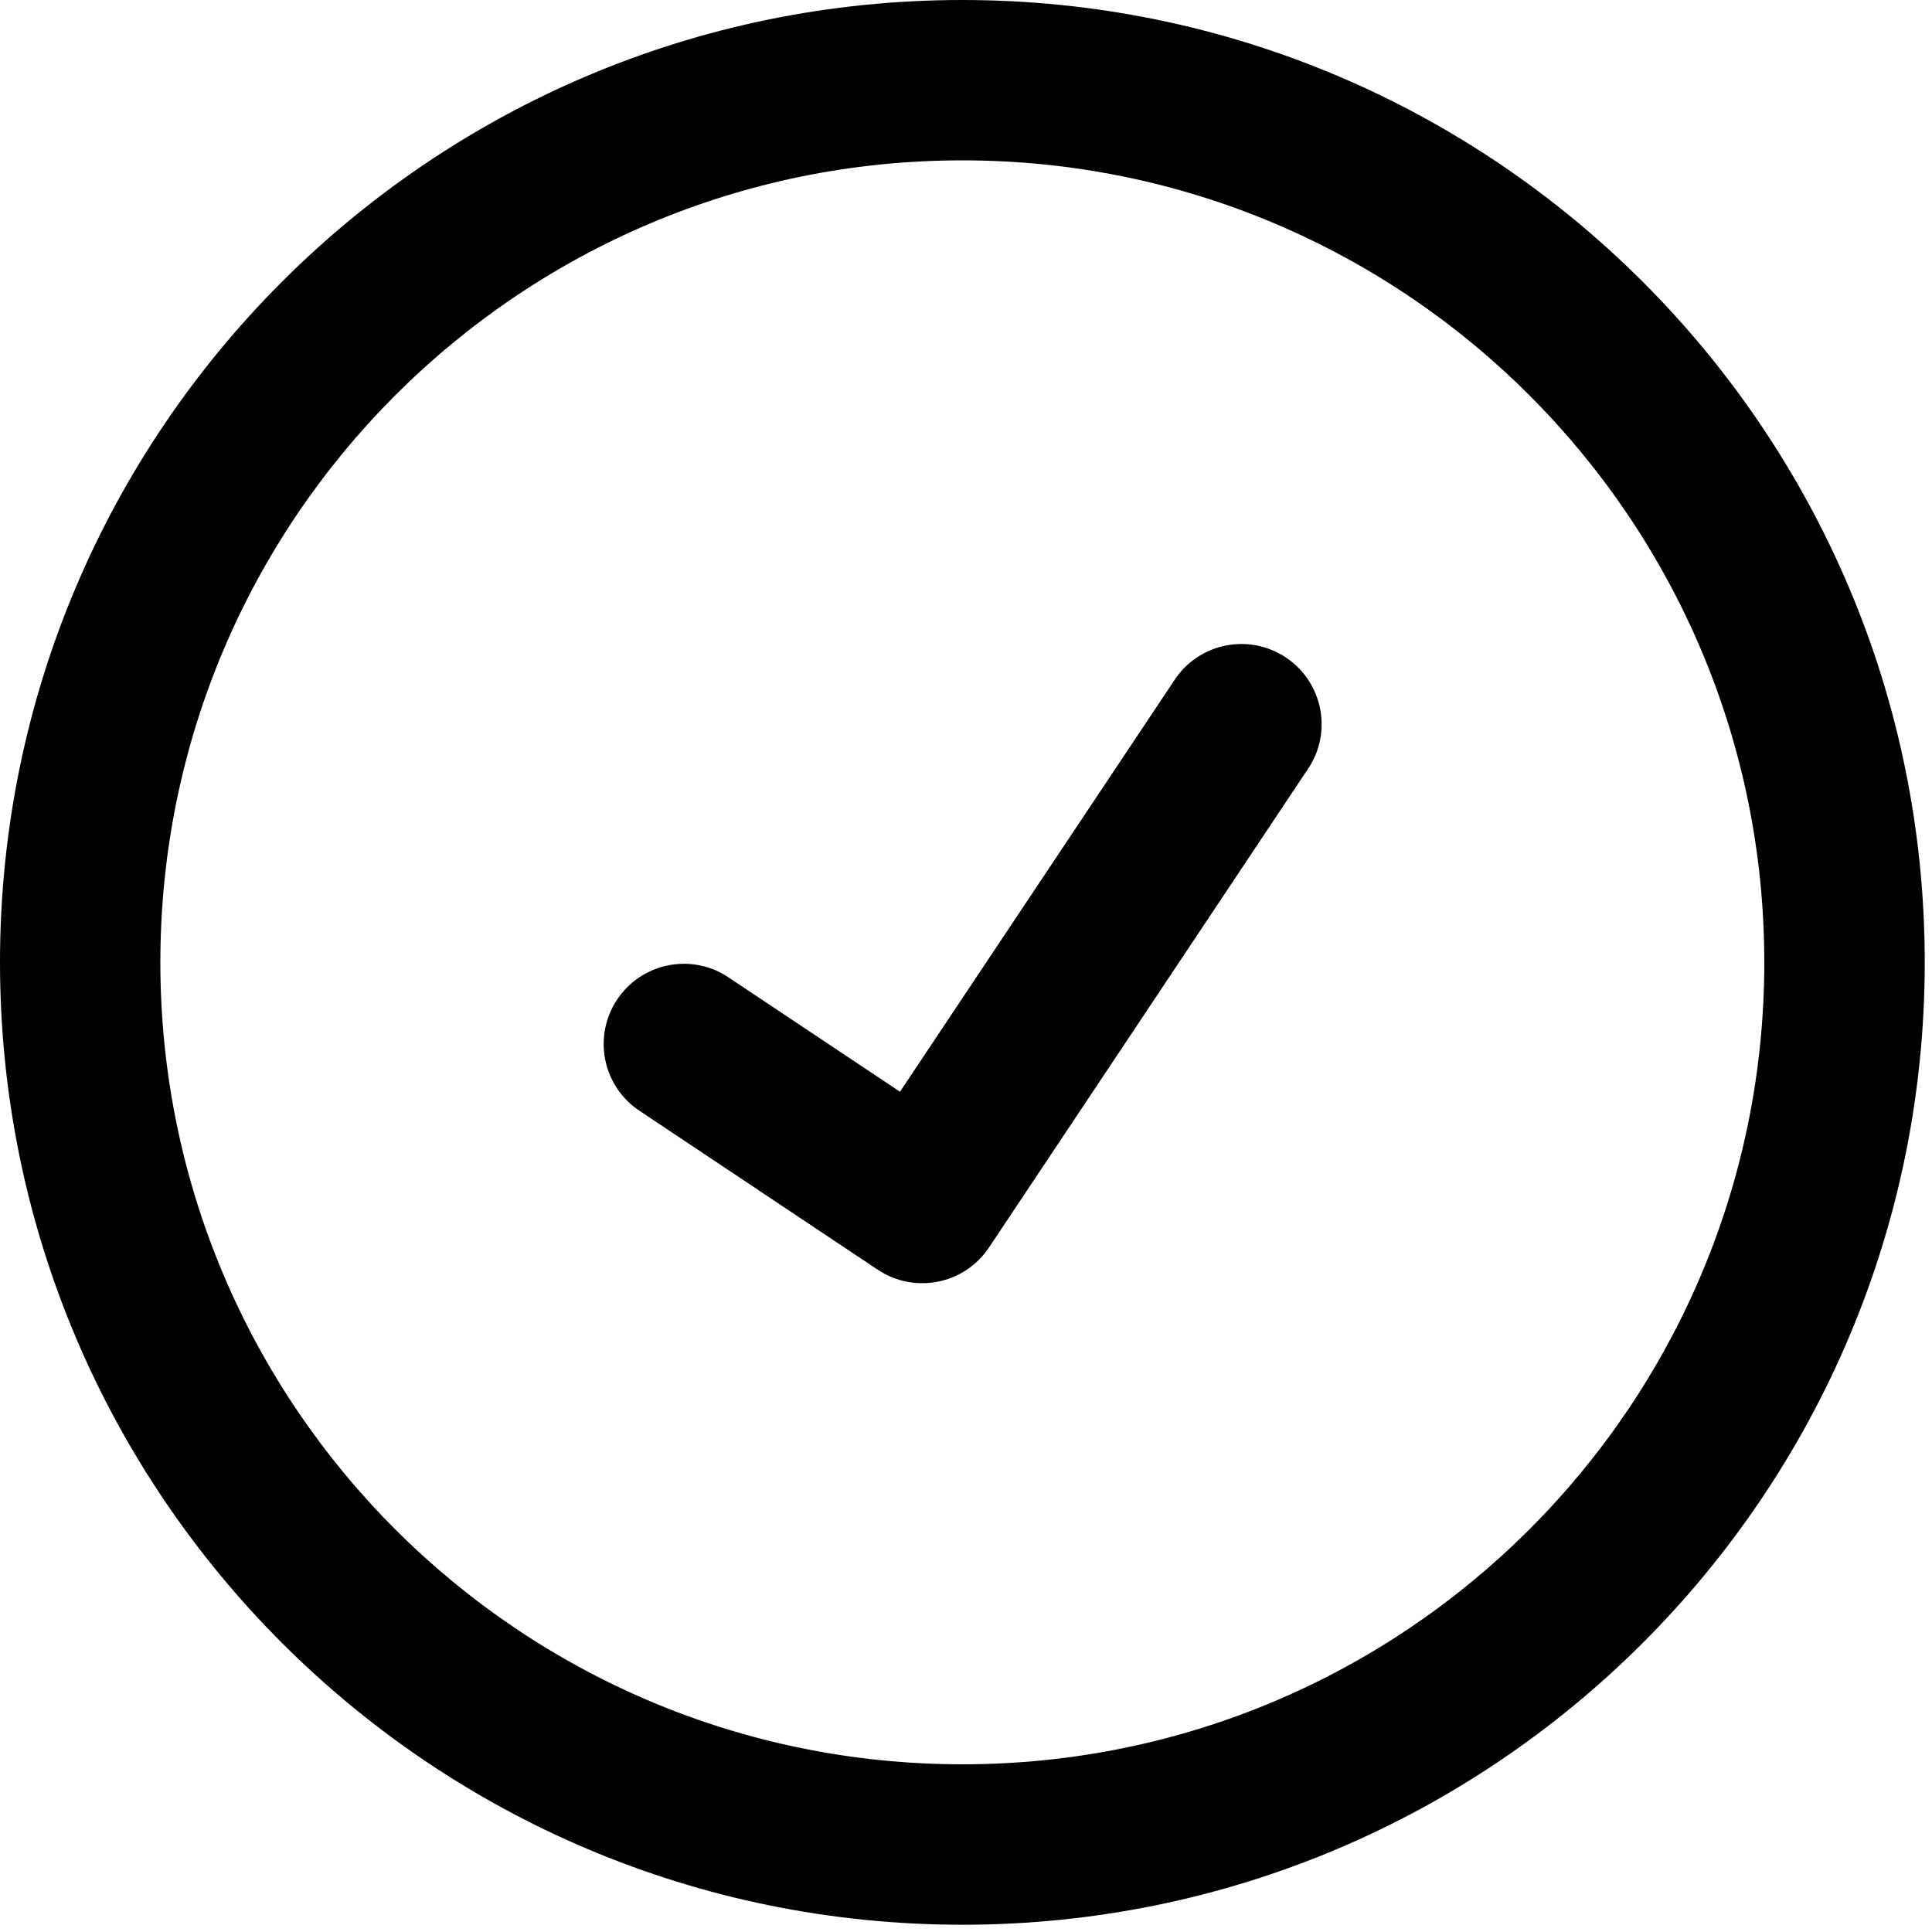
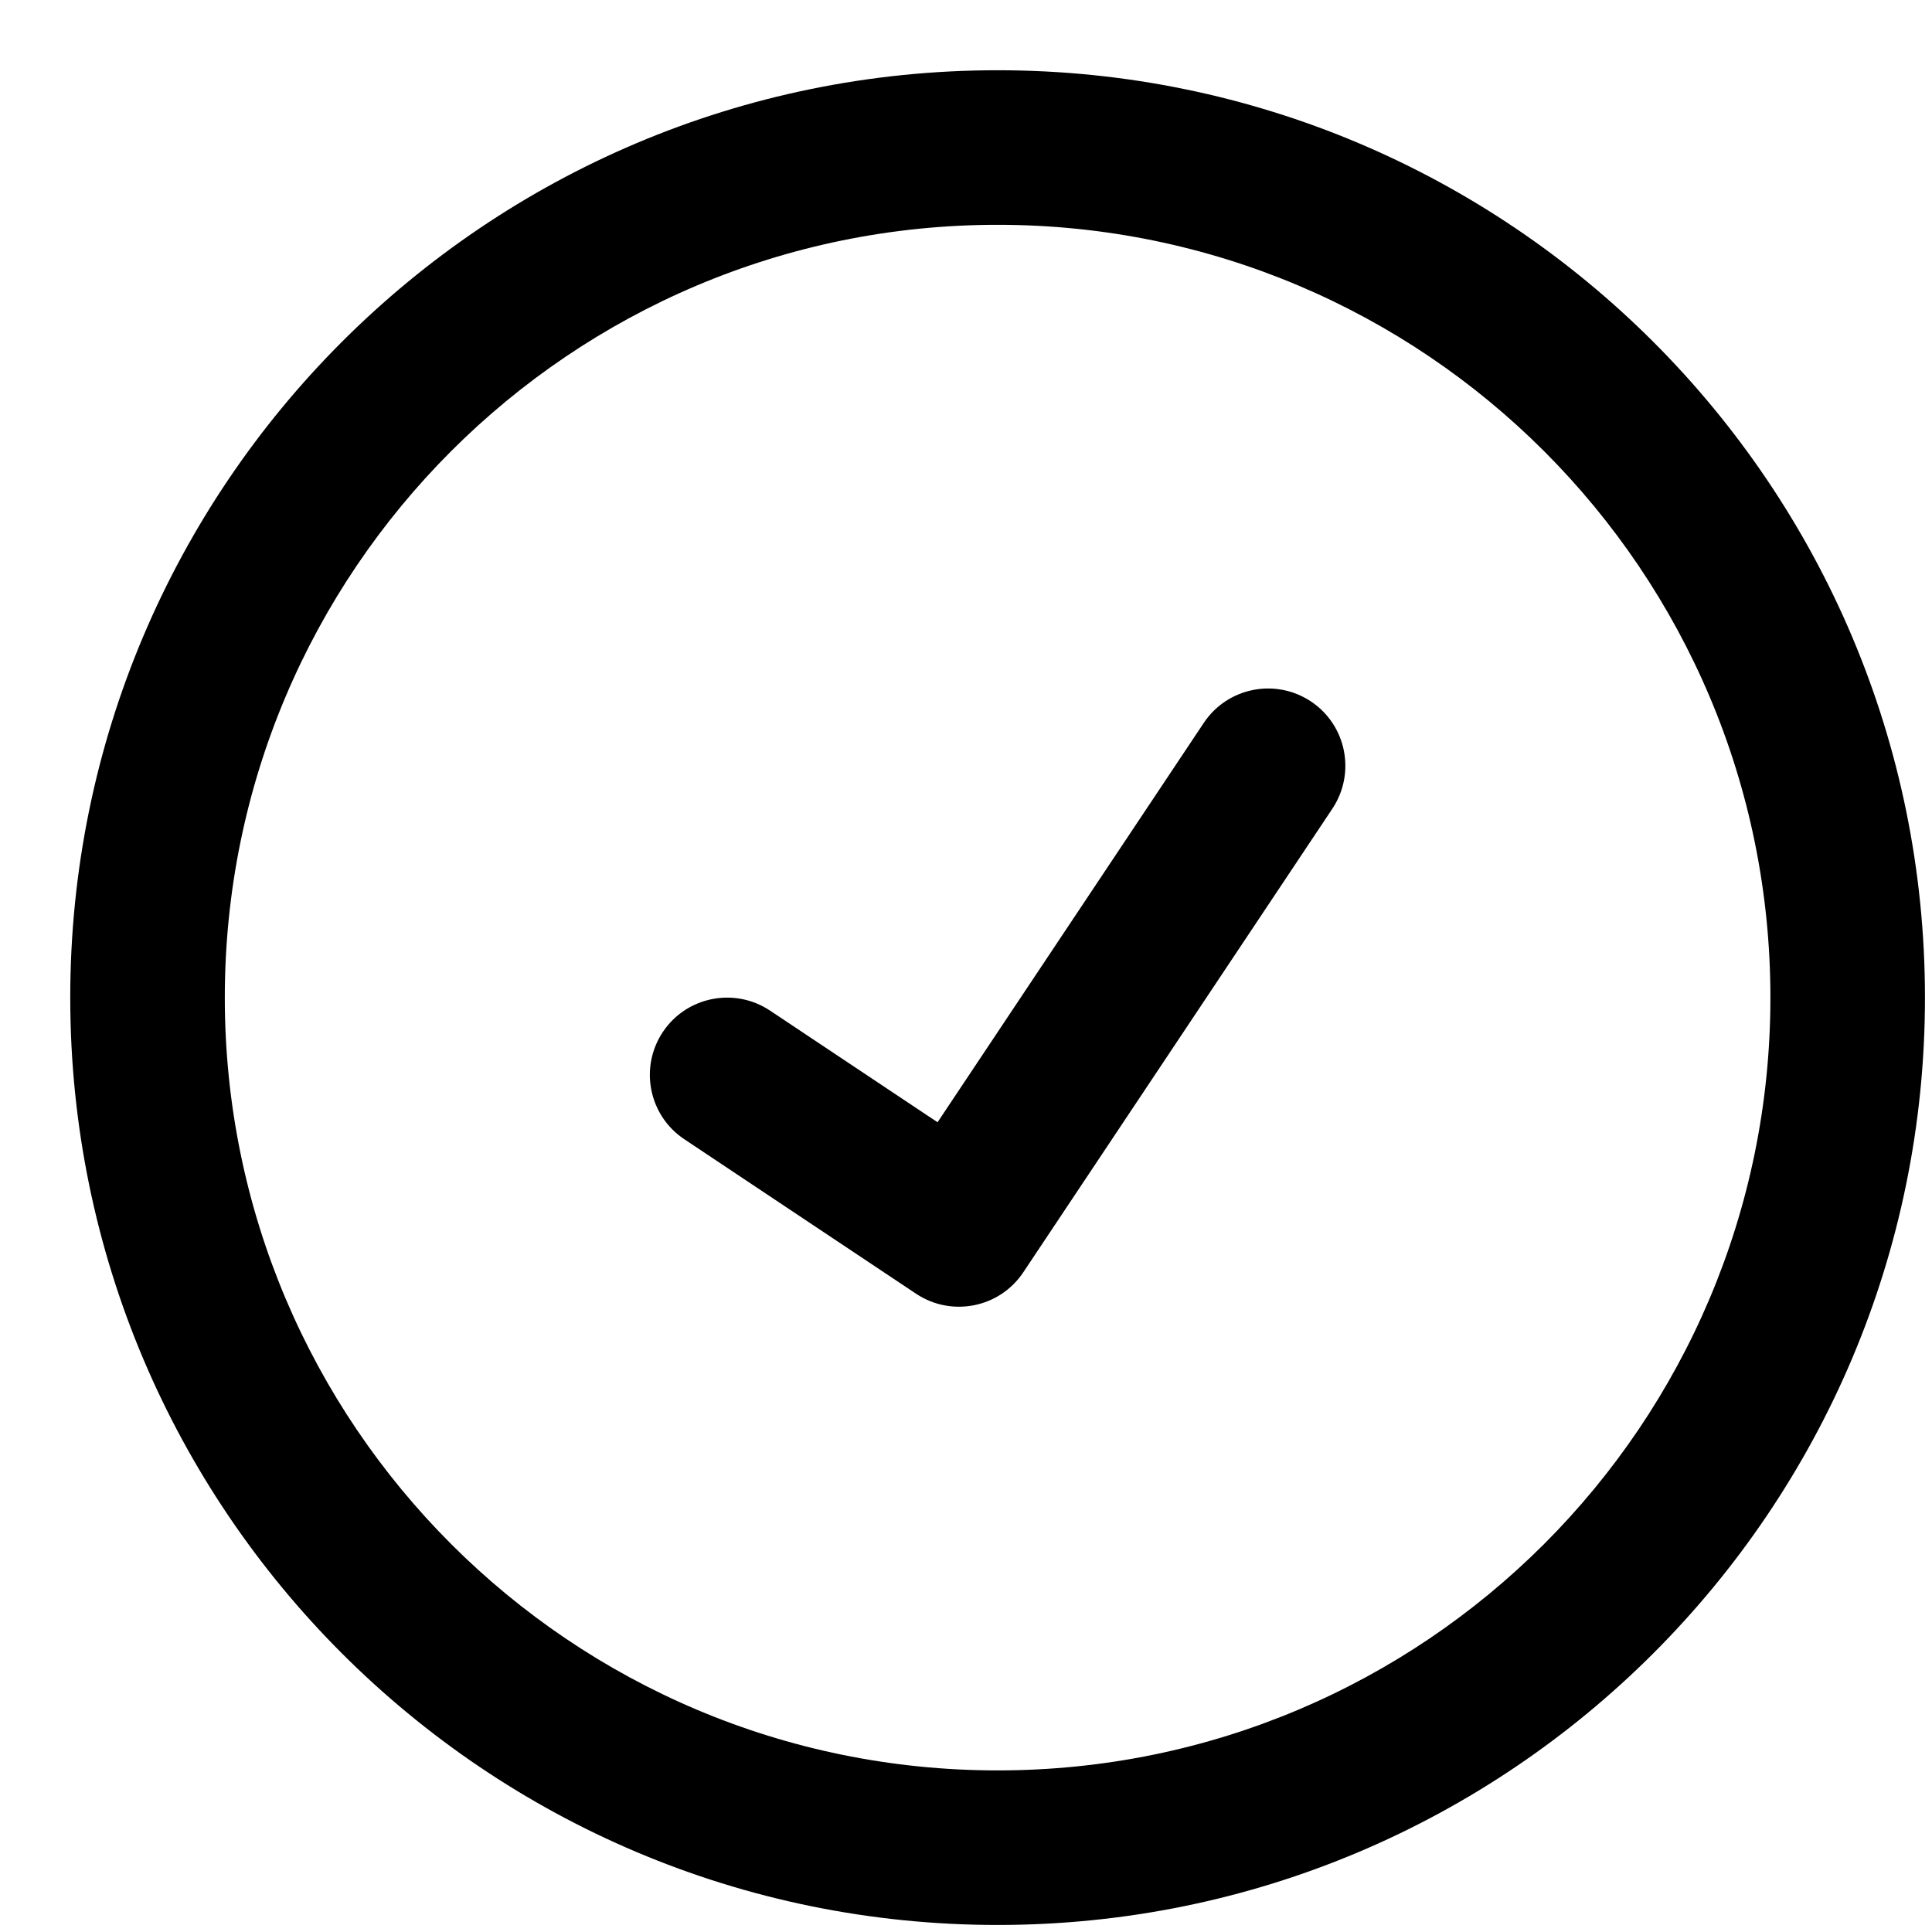
- <svg xmlns="http://www.w3.org/2000/svg" viewBox="0 0 25 25">
-   <path fill-rule="evenodd" d="M2.075 12.453c0-5.731 4.647-10.378 10.378-10.378 5.73 0 10.377 4.647 10.377 10.378 0 5.73-4.646 10.377-10.377 10.377-5.731 0-10.378-4.646-10.378-10.377zM12.453 0C5.575 0 0 5.575 0 12.453c0 6.877 5.575 12.453 12.453 12.453 6.877 0 12.453-5.576 12.453-12.453C24.906 5.575 19.33 0 12.453 0zm4.495 9.915a1.038 1.038 0 0 0-1.726-1.151l-3.576 5.363-2.25-1.5a1.038 1.038 0 0 0-1.15 1.727l3.112 2.076a1.038 1.038 0 0 0 1.44-.288l4.15-6.227z" clip-rule="evenodd" />
+ <svg xmlns="http://www.w3.org/2000/svg" width="25" height="25" viewBox="0 0 25 25" fill="none">
+   <path fill-rule="evenodd" clip-rule="evenodd" d="M2.909 12.909C2.909 7.386 7.386 2.909 12.909 2.909C18.432 2.909 22.909 7.386 22.909 12.909C22.909 18.432 18.432 22.909 12.909 22.909C7.386 22.909 2.909 18.432 2.909 12.909ZM12.909 0.909C6.282 0.909 0.909 6.282 0.909 12.909C0.909 19.536 6.282 24.909 12.909 24.909C19.536 24.909 24.909 19.536 24.909 12.909C24.909 6.282 19.536 0.909 12.909 0.909ZM17.241 10.464C17.547 10.004 17.423 9.383 16.964 9.077C16.504 8.771 15.883 8.895 15.577 9.354L12.132 14.522L9.964 13.077C9.504 12.771 8.883 12.895 8.577 13.354C8.271 13.814 8.395 14.435 8.854 14.741L11.854 16.741C12.314 17.047 12.935 16.923 13.241 16.464L17.241 10.464Z" fill="black" />
</svg>
